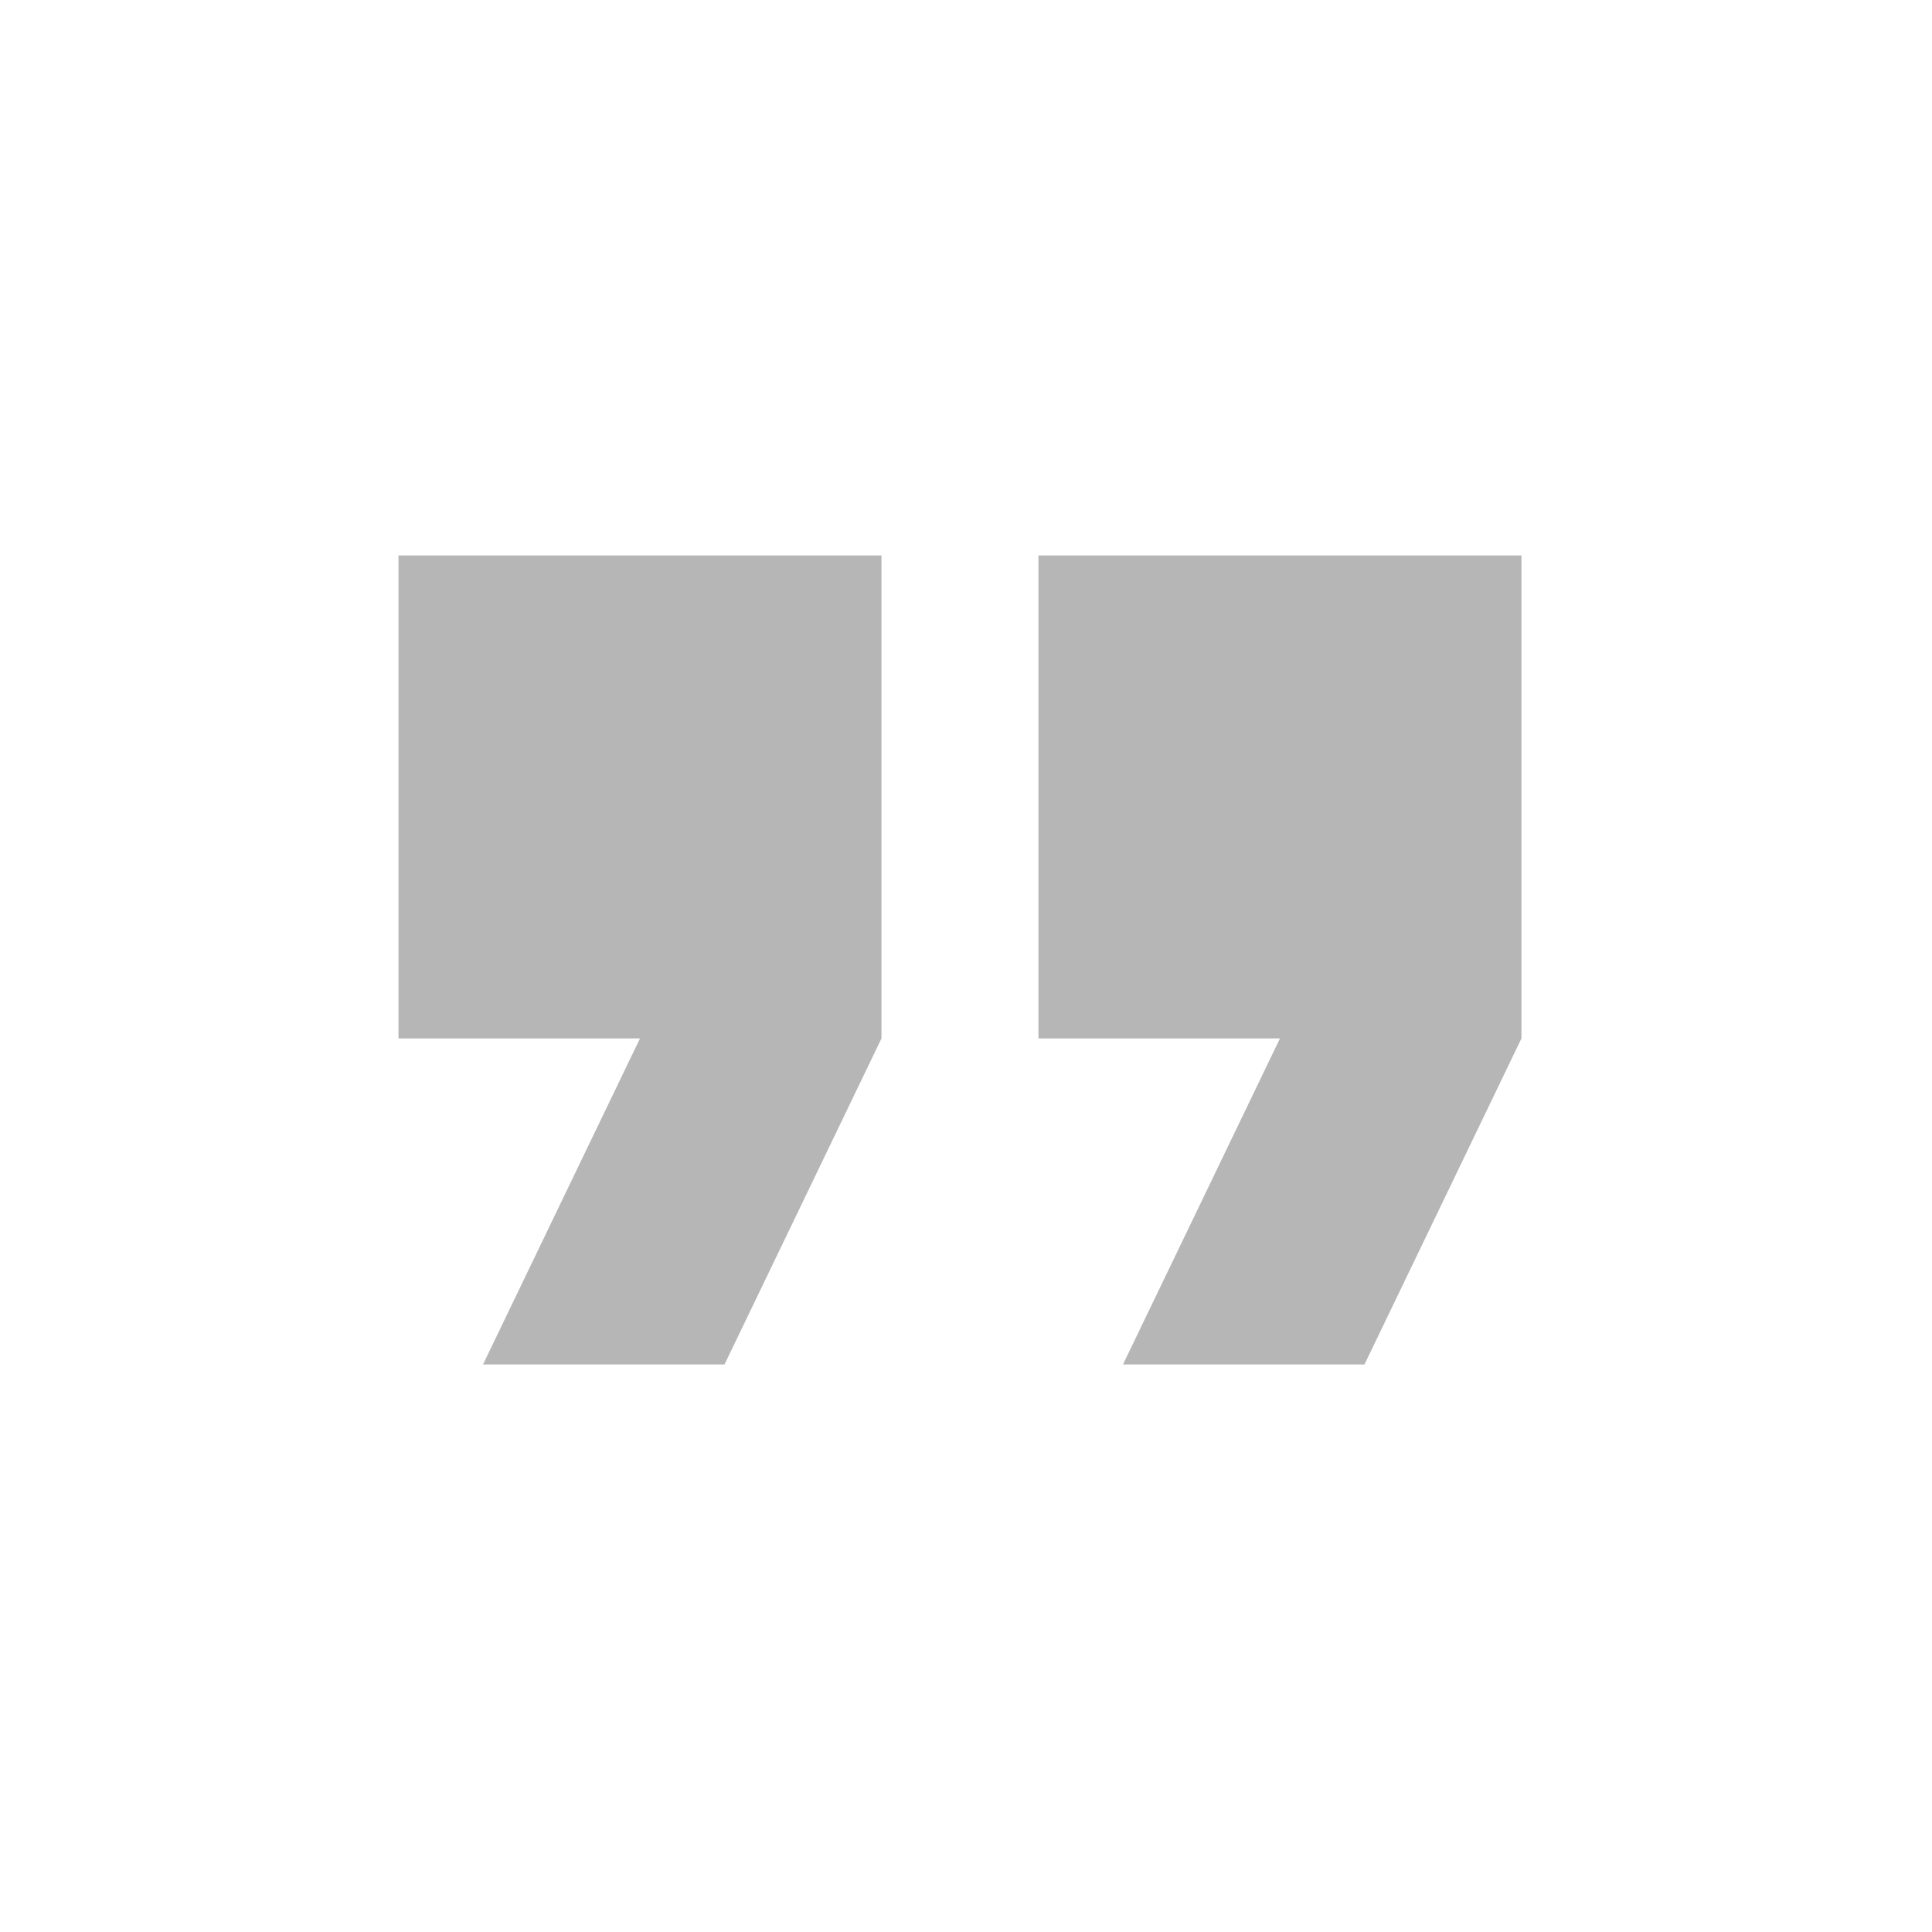
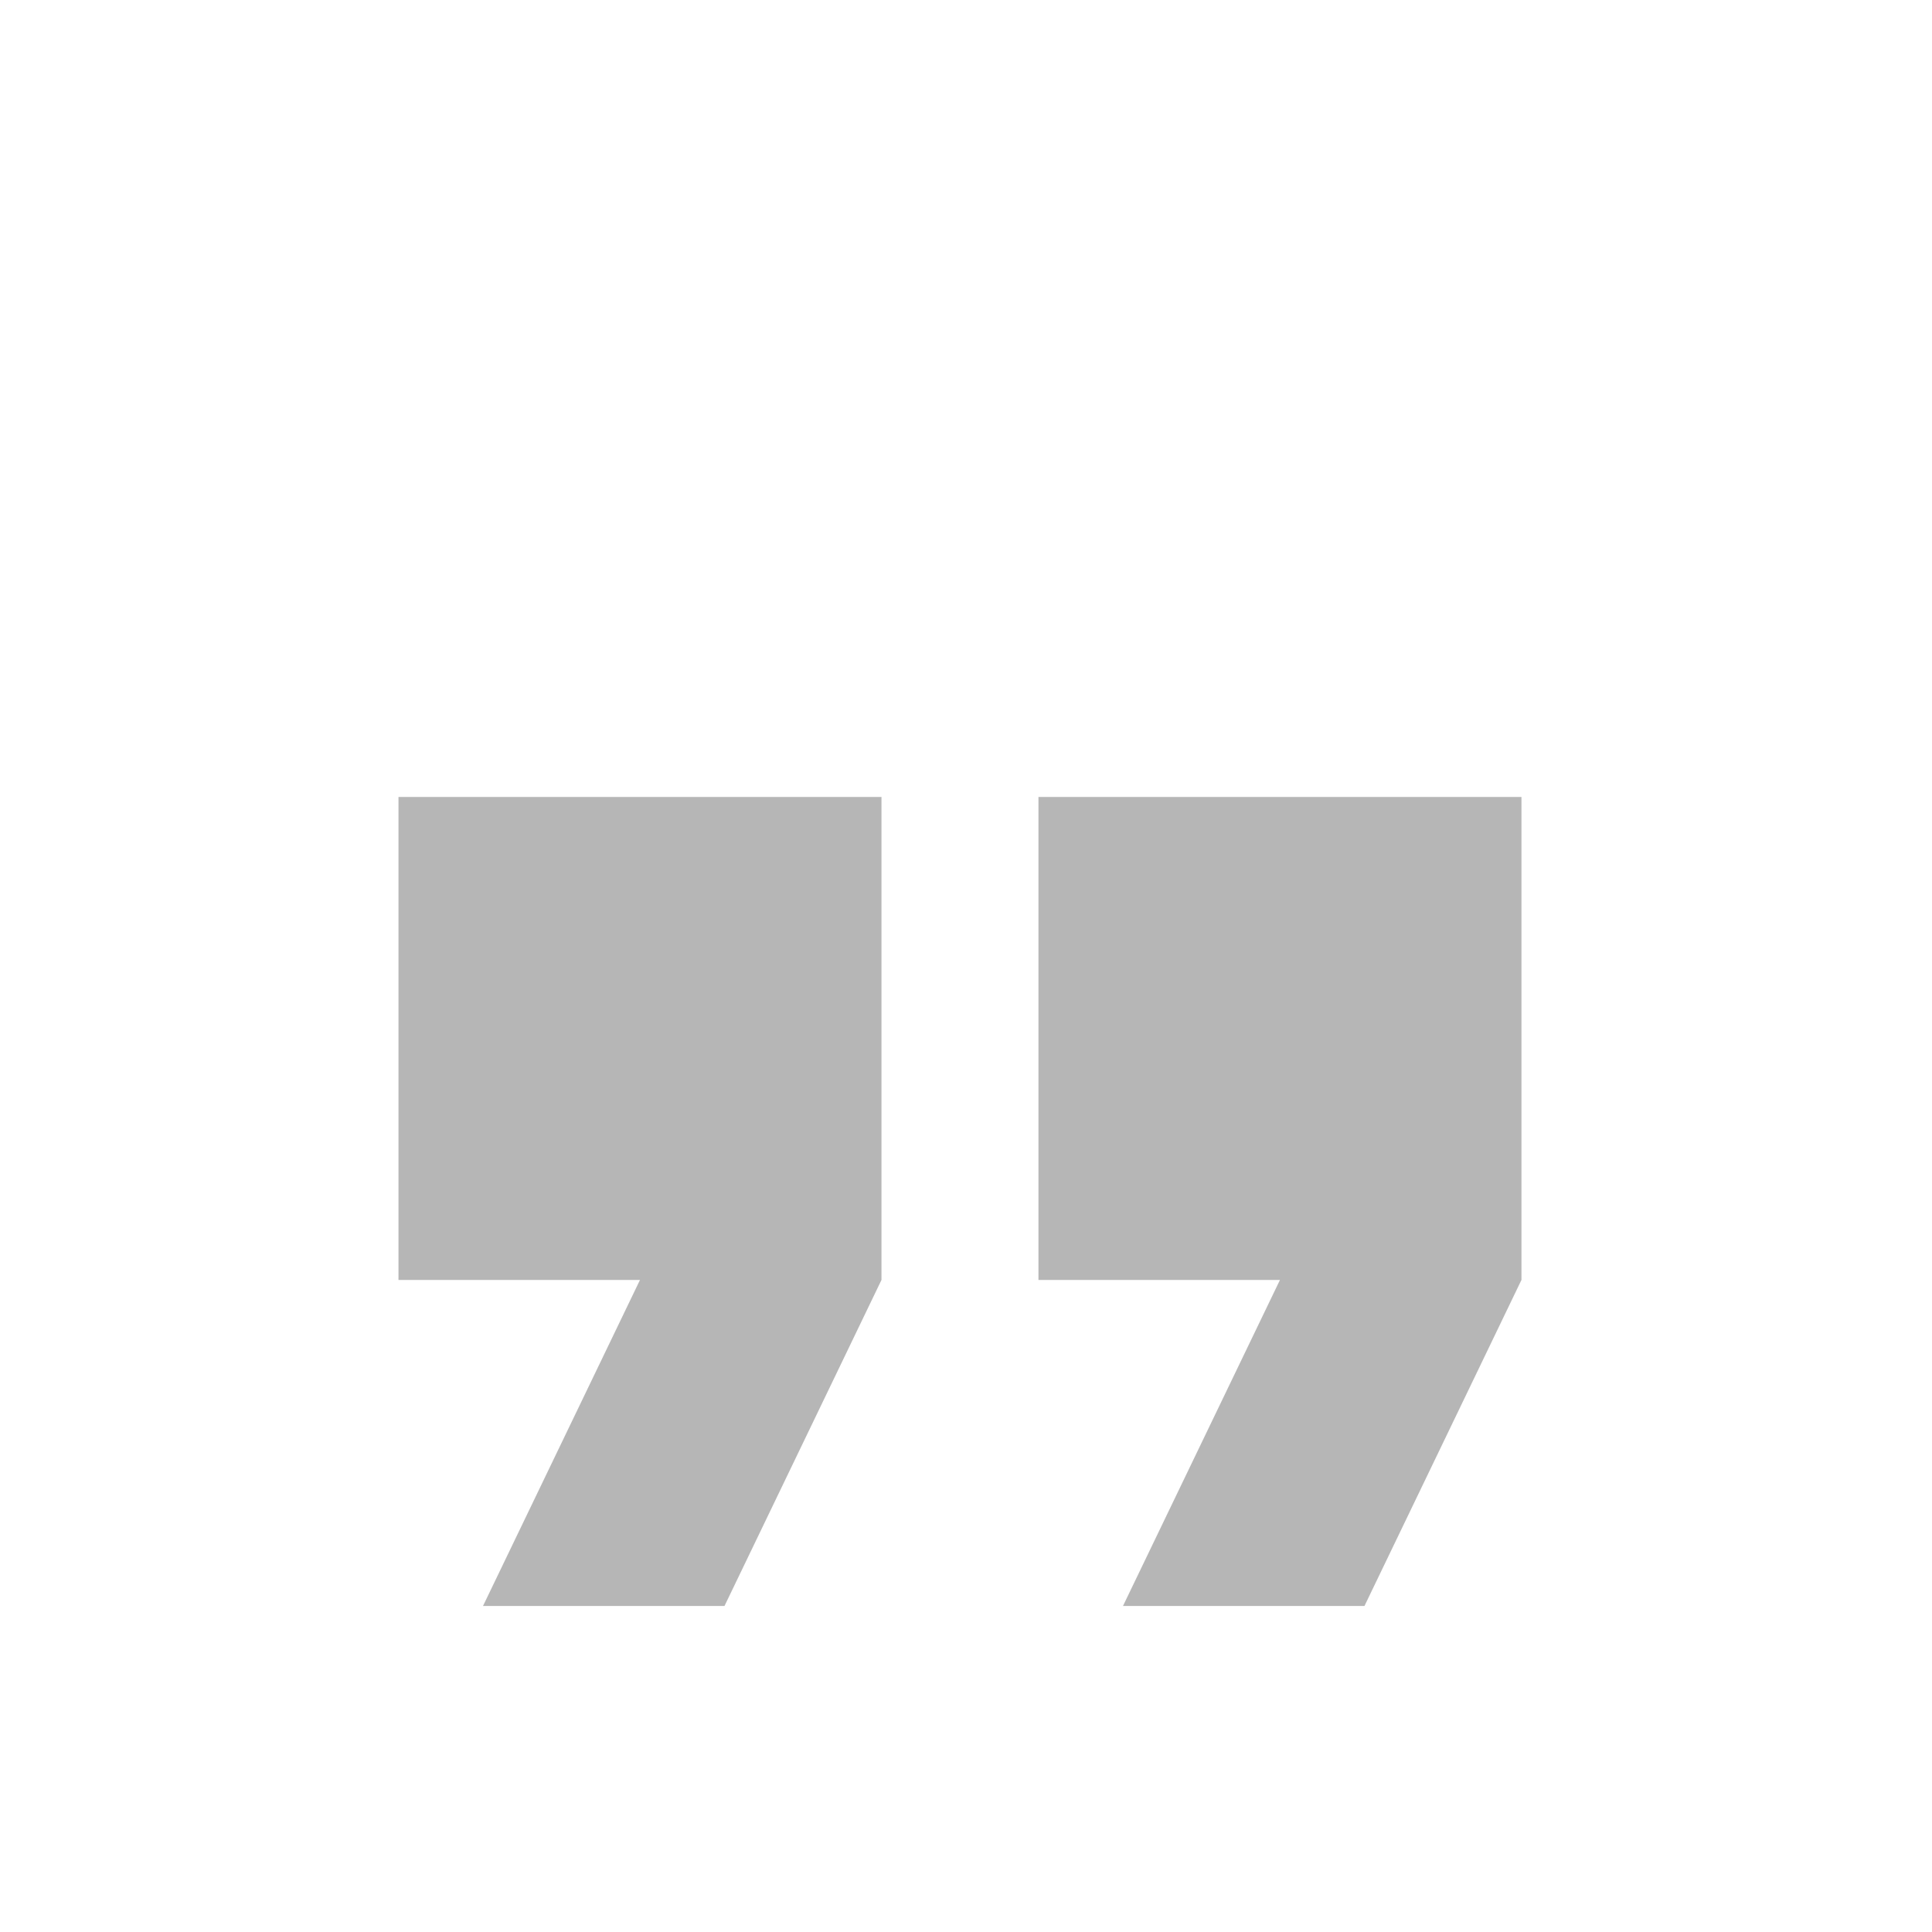
<svg xmlns="http://www.w3.org/2000/svg" width="24" height="24" viewBox="0 0 16 16" fill="none">
-   <path fill="#6E6E6E" opacity="0.5" d="M9.3,11.3l1.3-2.7h-2v-4h4v4l-1.3,2.7H9.3 M4,11.3l1.3-2.7h-2v-4h4v4L6,11.3H4z" />
+   <path fill="#6E6E6E" opacity="0.5" transform="translate(0 2)" d="M9.3,11.3l1.3-2.7h-2v-4h4v4l-1.3,2.7H9.3 M4,11.3l1.3-2.7h-2v-4h4v4L6,11.3H4z" />
</svg>
